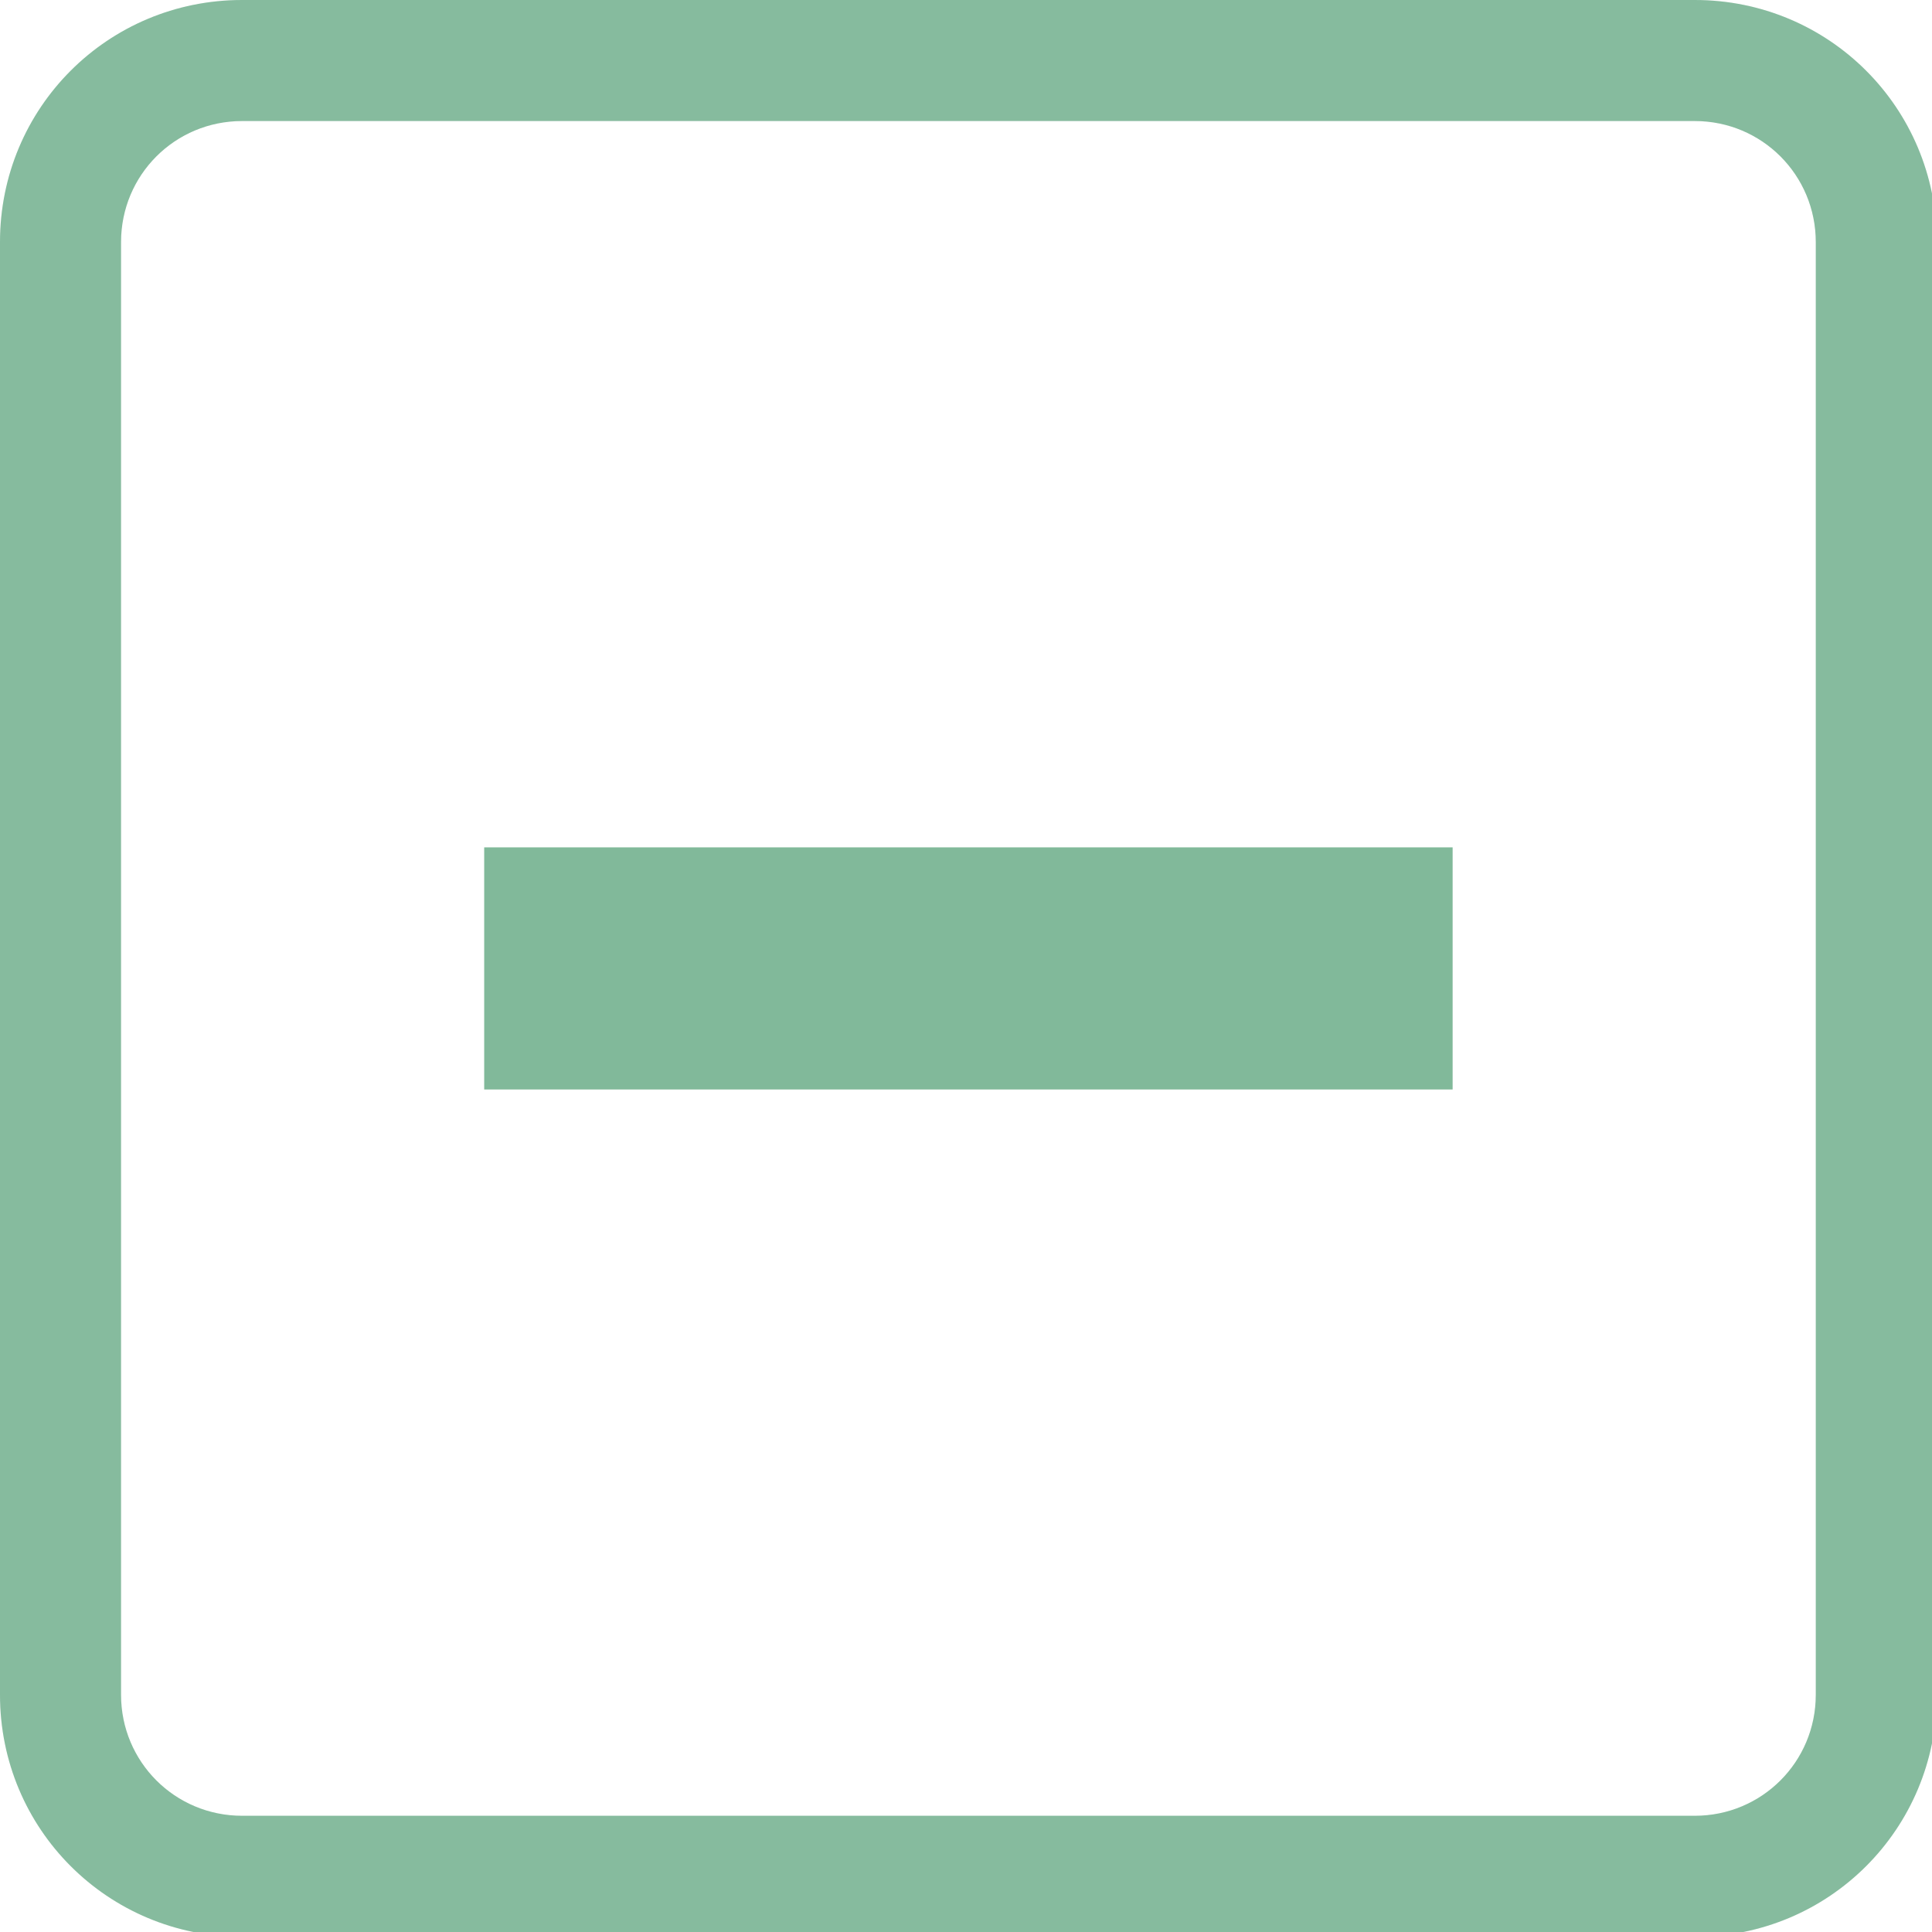
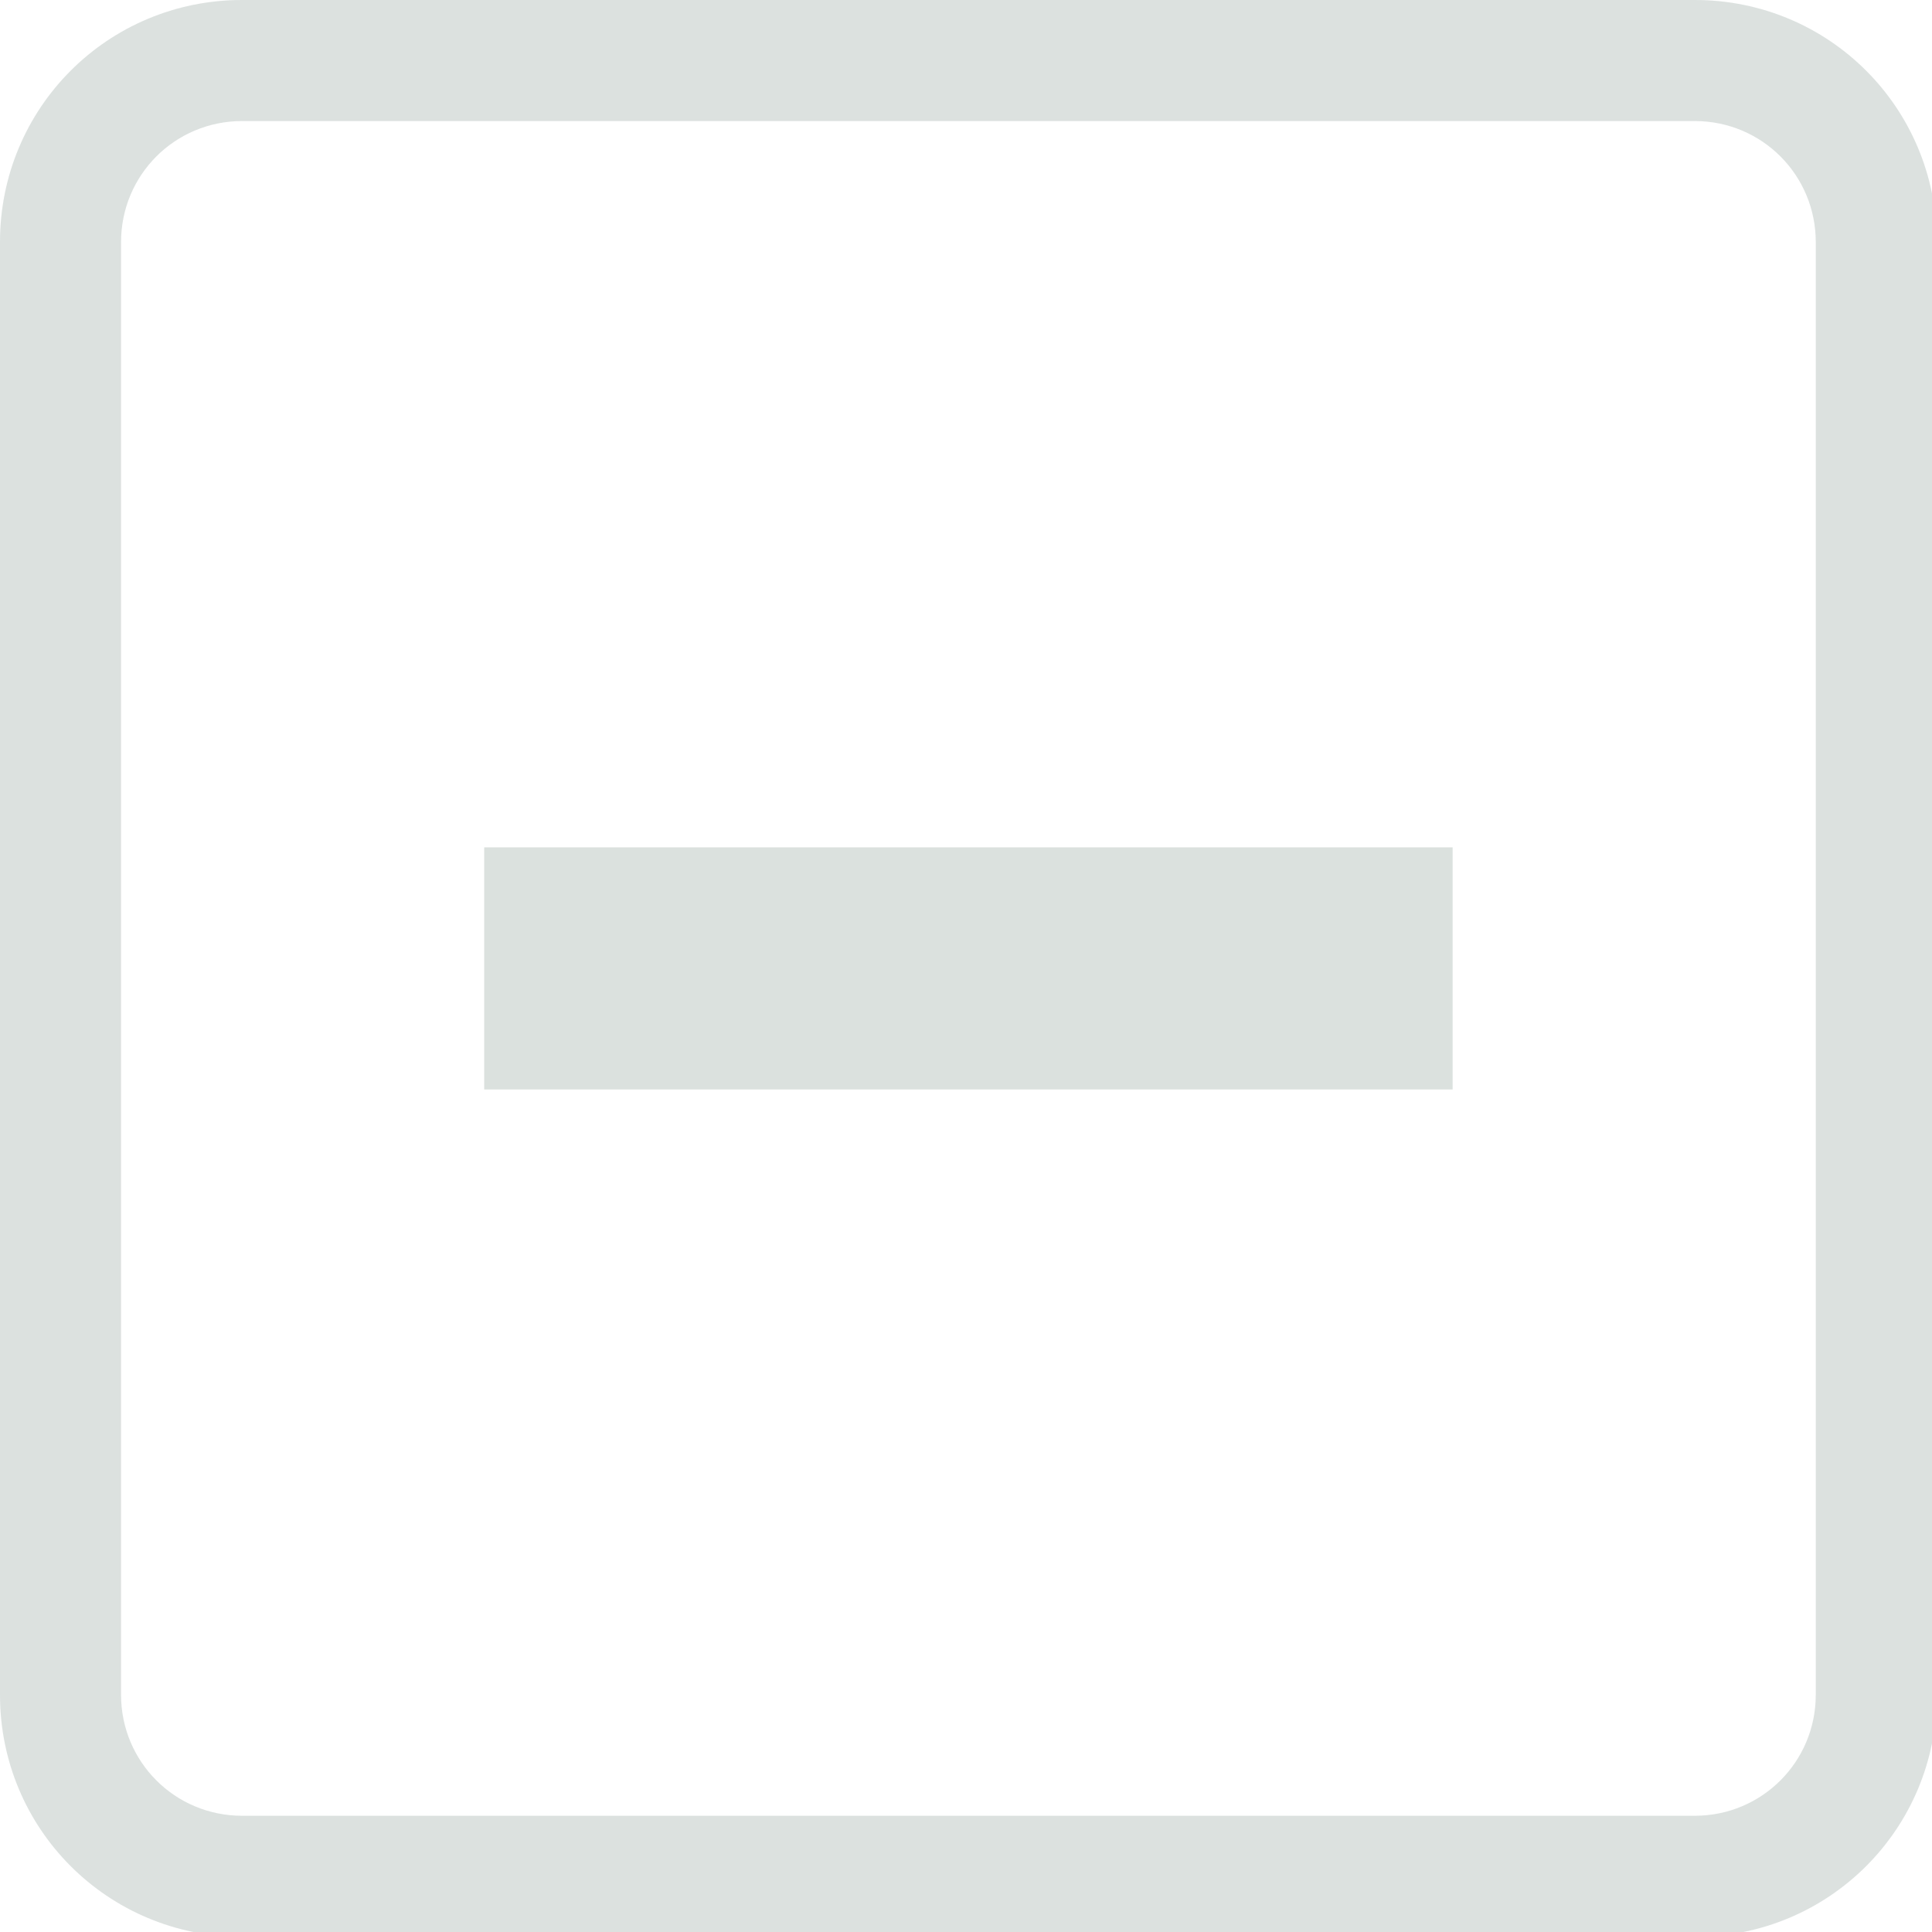
<svg xmlns="http://www.w3.org/2000/svg" width="133pt" height="133pt" viewBox="0 0 133 133" version="1.1">
  <g id="surface1">
-     <path style=" stroke:none;fill-rule:nonzero;fill:#2e8b57;fill-opacity:0.5;" d="M 16.668 0 C 7.422 0 0 7.422 0 16.668 L 0 116.668 C 0 125.91 7.422 133.332 16.668 133.332 L 116.668 133.332 C 125.91 133.332 133.332 125.91 133.332 116.668 L 133.332 16.668 C 133.332 7.422 125.91 0 116.668 0 Z M 16.668 8.332 L 116.668 8.332 C 121.289 8.332 125 12.043 125 16.668 L 125 116.668 C 125 121.289 121.289 125 116.668 125 L 16.668 125 C 12.043 125 8.332 121.289 8.332 116.668 L 8.332 16.668 C 8.332 12.043 12.043 8.332 16.668 8.332 Z M 16.668 8.332 " />
-     <path style=" stroke:none;fill-rule:nonzero;fill:#2e8b57;fill-opacity:0.15;" d="M 16.668 0 C 7.422 0 0 7.422 0 16.668 L 0 116.668 C 0 125.91 7.422 133.332 16.668 133.332 L 116.668 133.332 C 125.91 133.332 133.332 125.91 133.332 116.668 L 133.332 16.668 C 133.332 7.422 125.91 0 116.668 0 Z M 16.668 8.332 L 116.668 8.332 C 121.289 8.332 125 12.043 125 16.668 L 125 116.668 C 125 121.289 121.289 125 116.668 125 L 16.668 125 C 12.043 125 8.332 121.289 8.332 116.668 L 8.332 16.668 C 8.332 12.043 12.043 8.332 16.668 8.332 Z M 16.668 8.332 " />
-     <path style=" stroke:none;fill-rule:nonzero;fill:#2e8b57;fill-opacity:0.6;" d="M 33.332 58.332 L 100 58.332 L 100 75 L 33.332 75 Z M 33.332 58.332 " />
+     <path style=" stroke:none;fill-rule:nonzero;fill:#c3cdc8;fill-opacity:0.5;" d="M 16.668 0 C 7.422 0 0 7.422 0 16.668 L 0 116.668 C 0 125.91 7.422 133.332 16.668 133.332 L 116.668 133.332 C 125.91 133.332 133.332 125.91 133.332 116.668 L 133.332 16.668 C 133.332 7.422 125.91 0 116.668 0 Z M 16.668 8.332 L 116.668 8.332 C 121.289 8.332 125 12.043 125 16.668 L 125 116.668 C 125 121.289 121.289 125 116.668 125 L 16.668 125 C 12.043 125 8.332 121.289 8.332 116.668 L 8.332 16.668 C 8.332 12.043 12.043 8.332 16.668 8.332 Z M 16.668 8.332 " />
+     <path style=" stroke:none;fill-rule:nonzero;fill:#c3cdc8;fill-opacity:0.15;" d="M 16.668 0 C 7.422 0 0 7.422 0 16.668 L 0 116.668 C 0 125.91 7.422 133.332 16.668 133.332 L 116.668 133.332 C 125.91 133.332 133.332 125.91 133.332 116.668 L 133.332 16.668 C 133.332 7.422 125.91 0 116.668 0 Z M 16.668 8.332 L 116.668 8.332 C 121.289 8.332 125 12.043 125 16.668 L 125 116.668 C 125 121.289 121.289 125 116.668 125 L 16.668 125 C 12.043 125 8.332 121.289 8.332 116.668 L 8.332 16.668 C 8.332 12.043 12.043 8.332 16.668 8.332 Z M 16.668 8.332 " />
+     <path style=" stroke:none;fill-rule:nonzero;fill:#c3cdc8;fill-opacity:0.6;" d="M 33.332 58.332 L 100 58.332 L 100 75 L 33.332 75 Z M 33.332 58.332 " />
  </g>
</svg>
